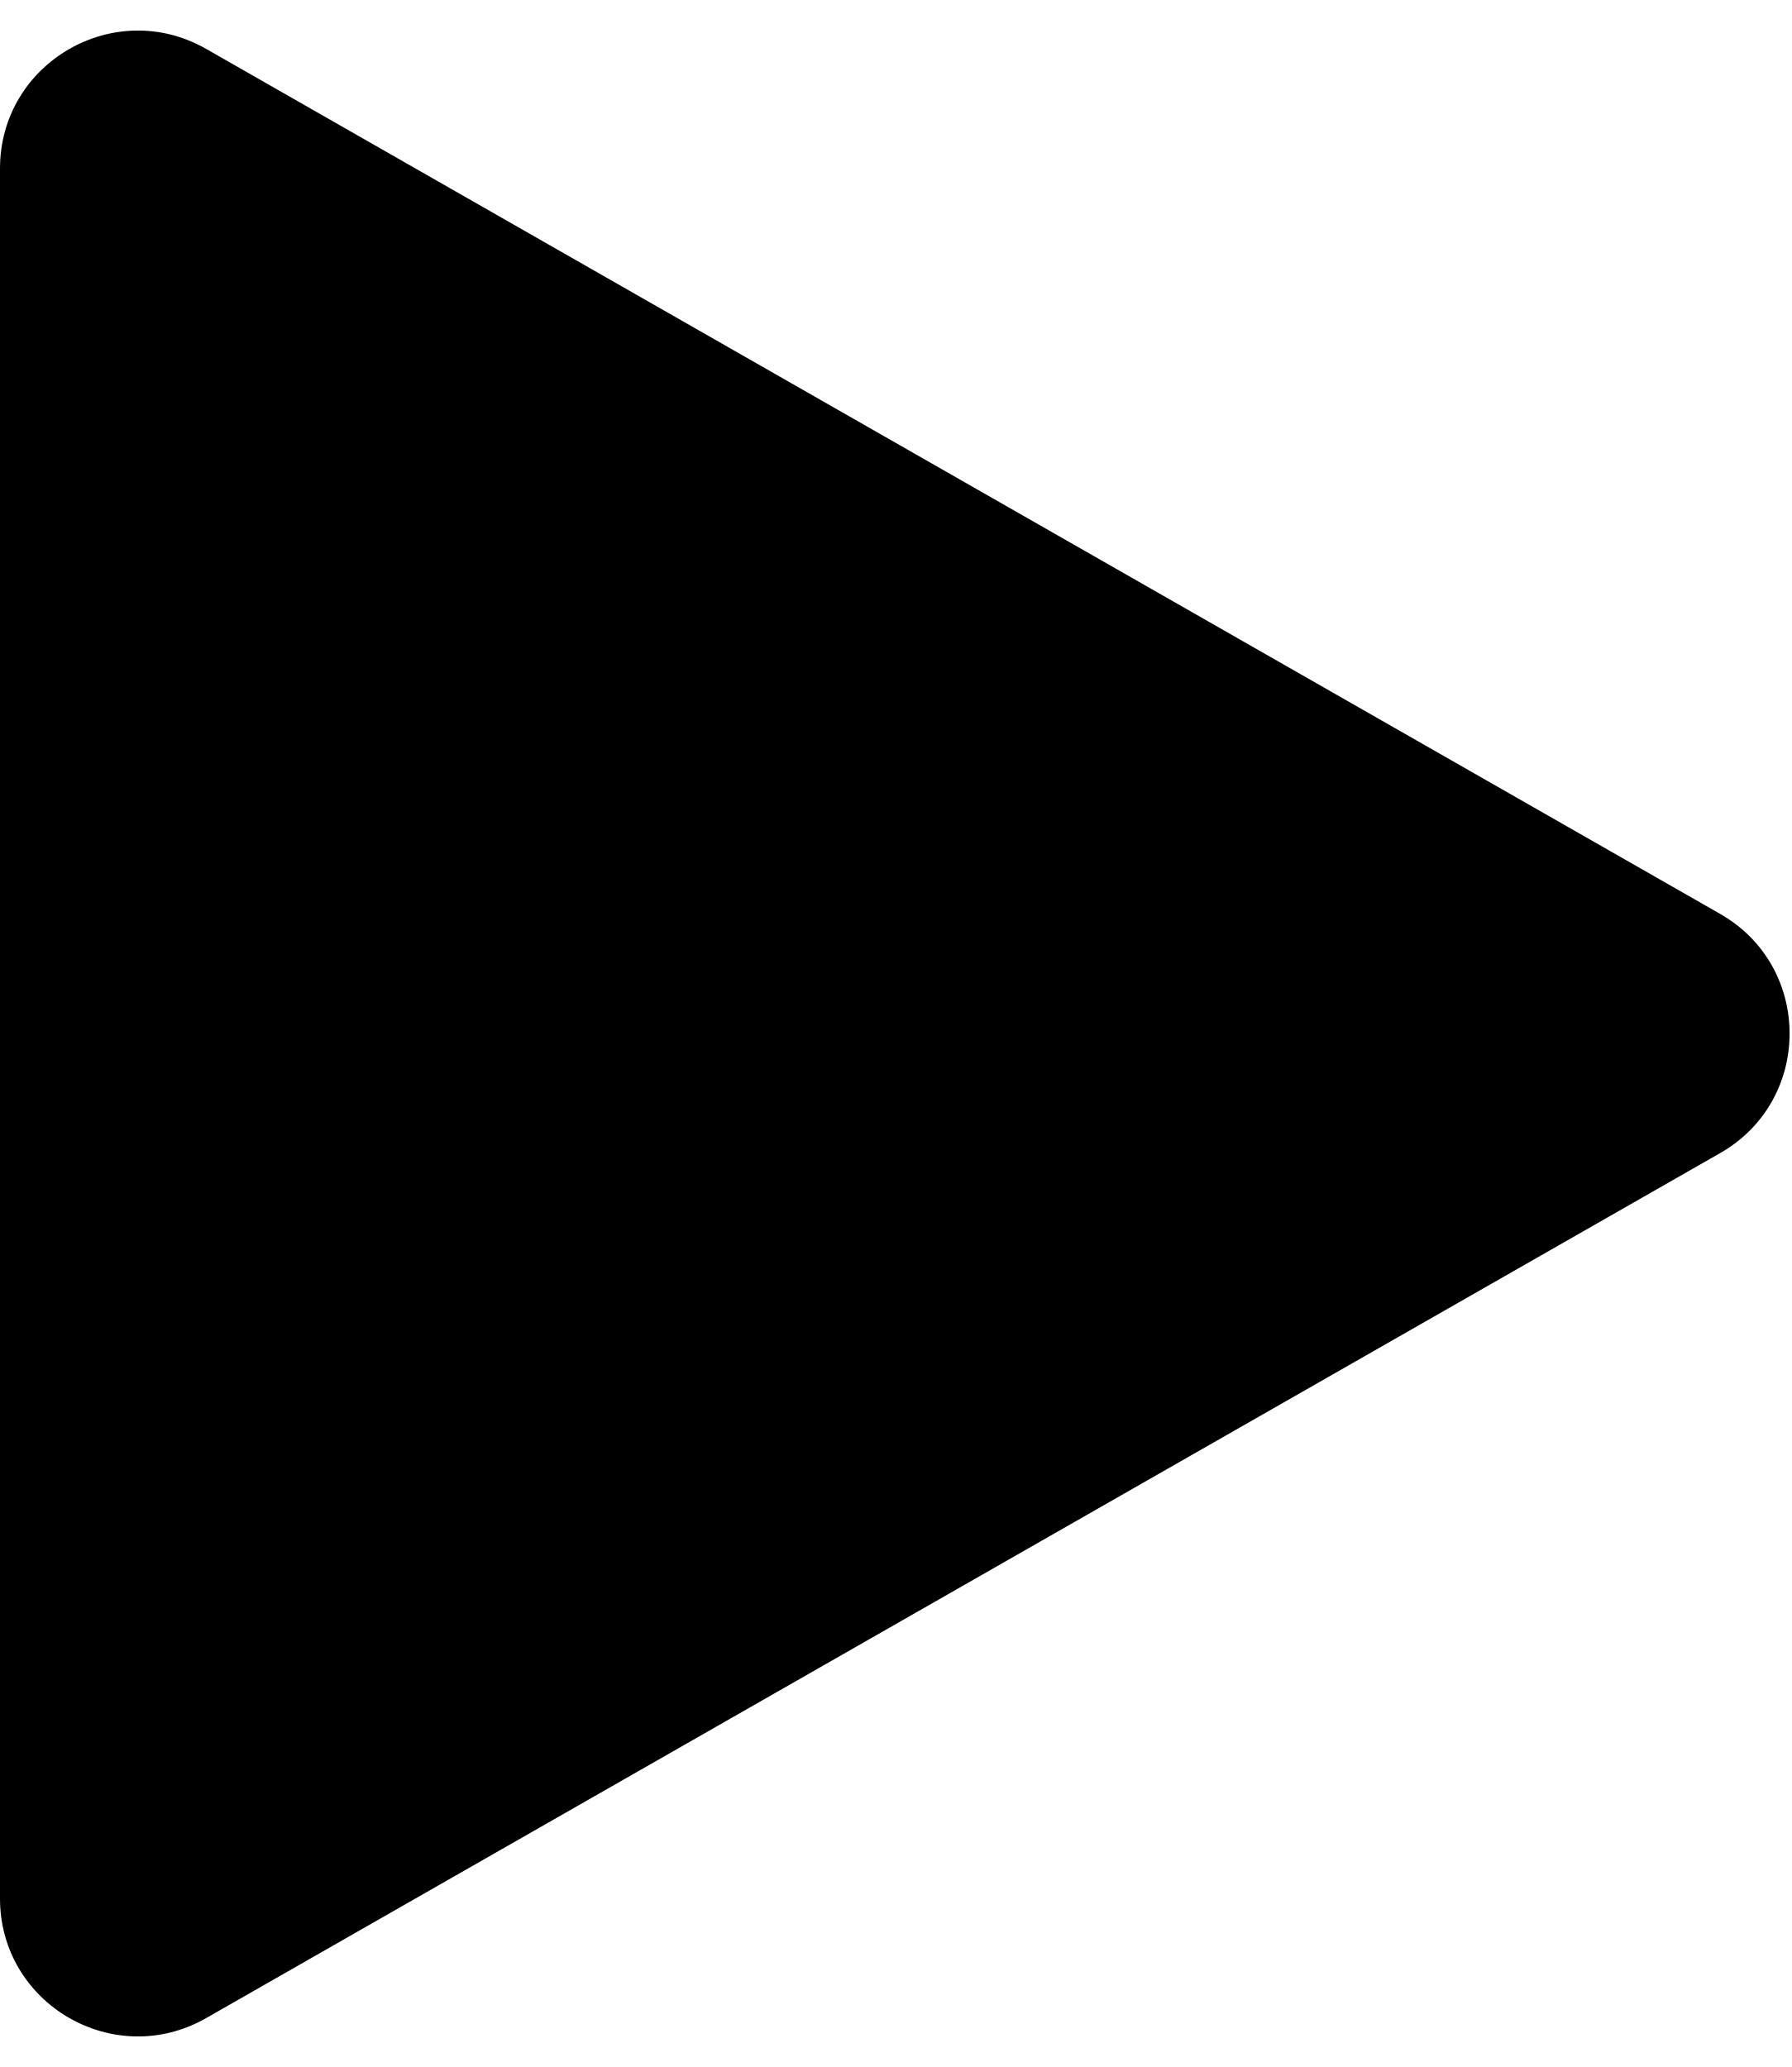
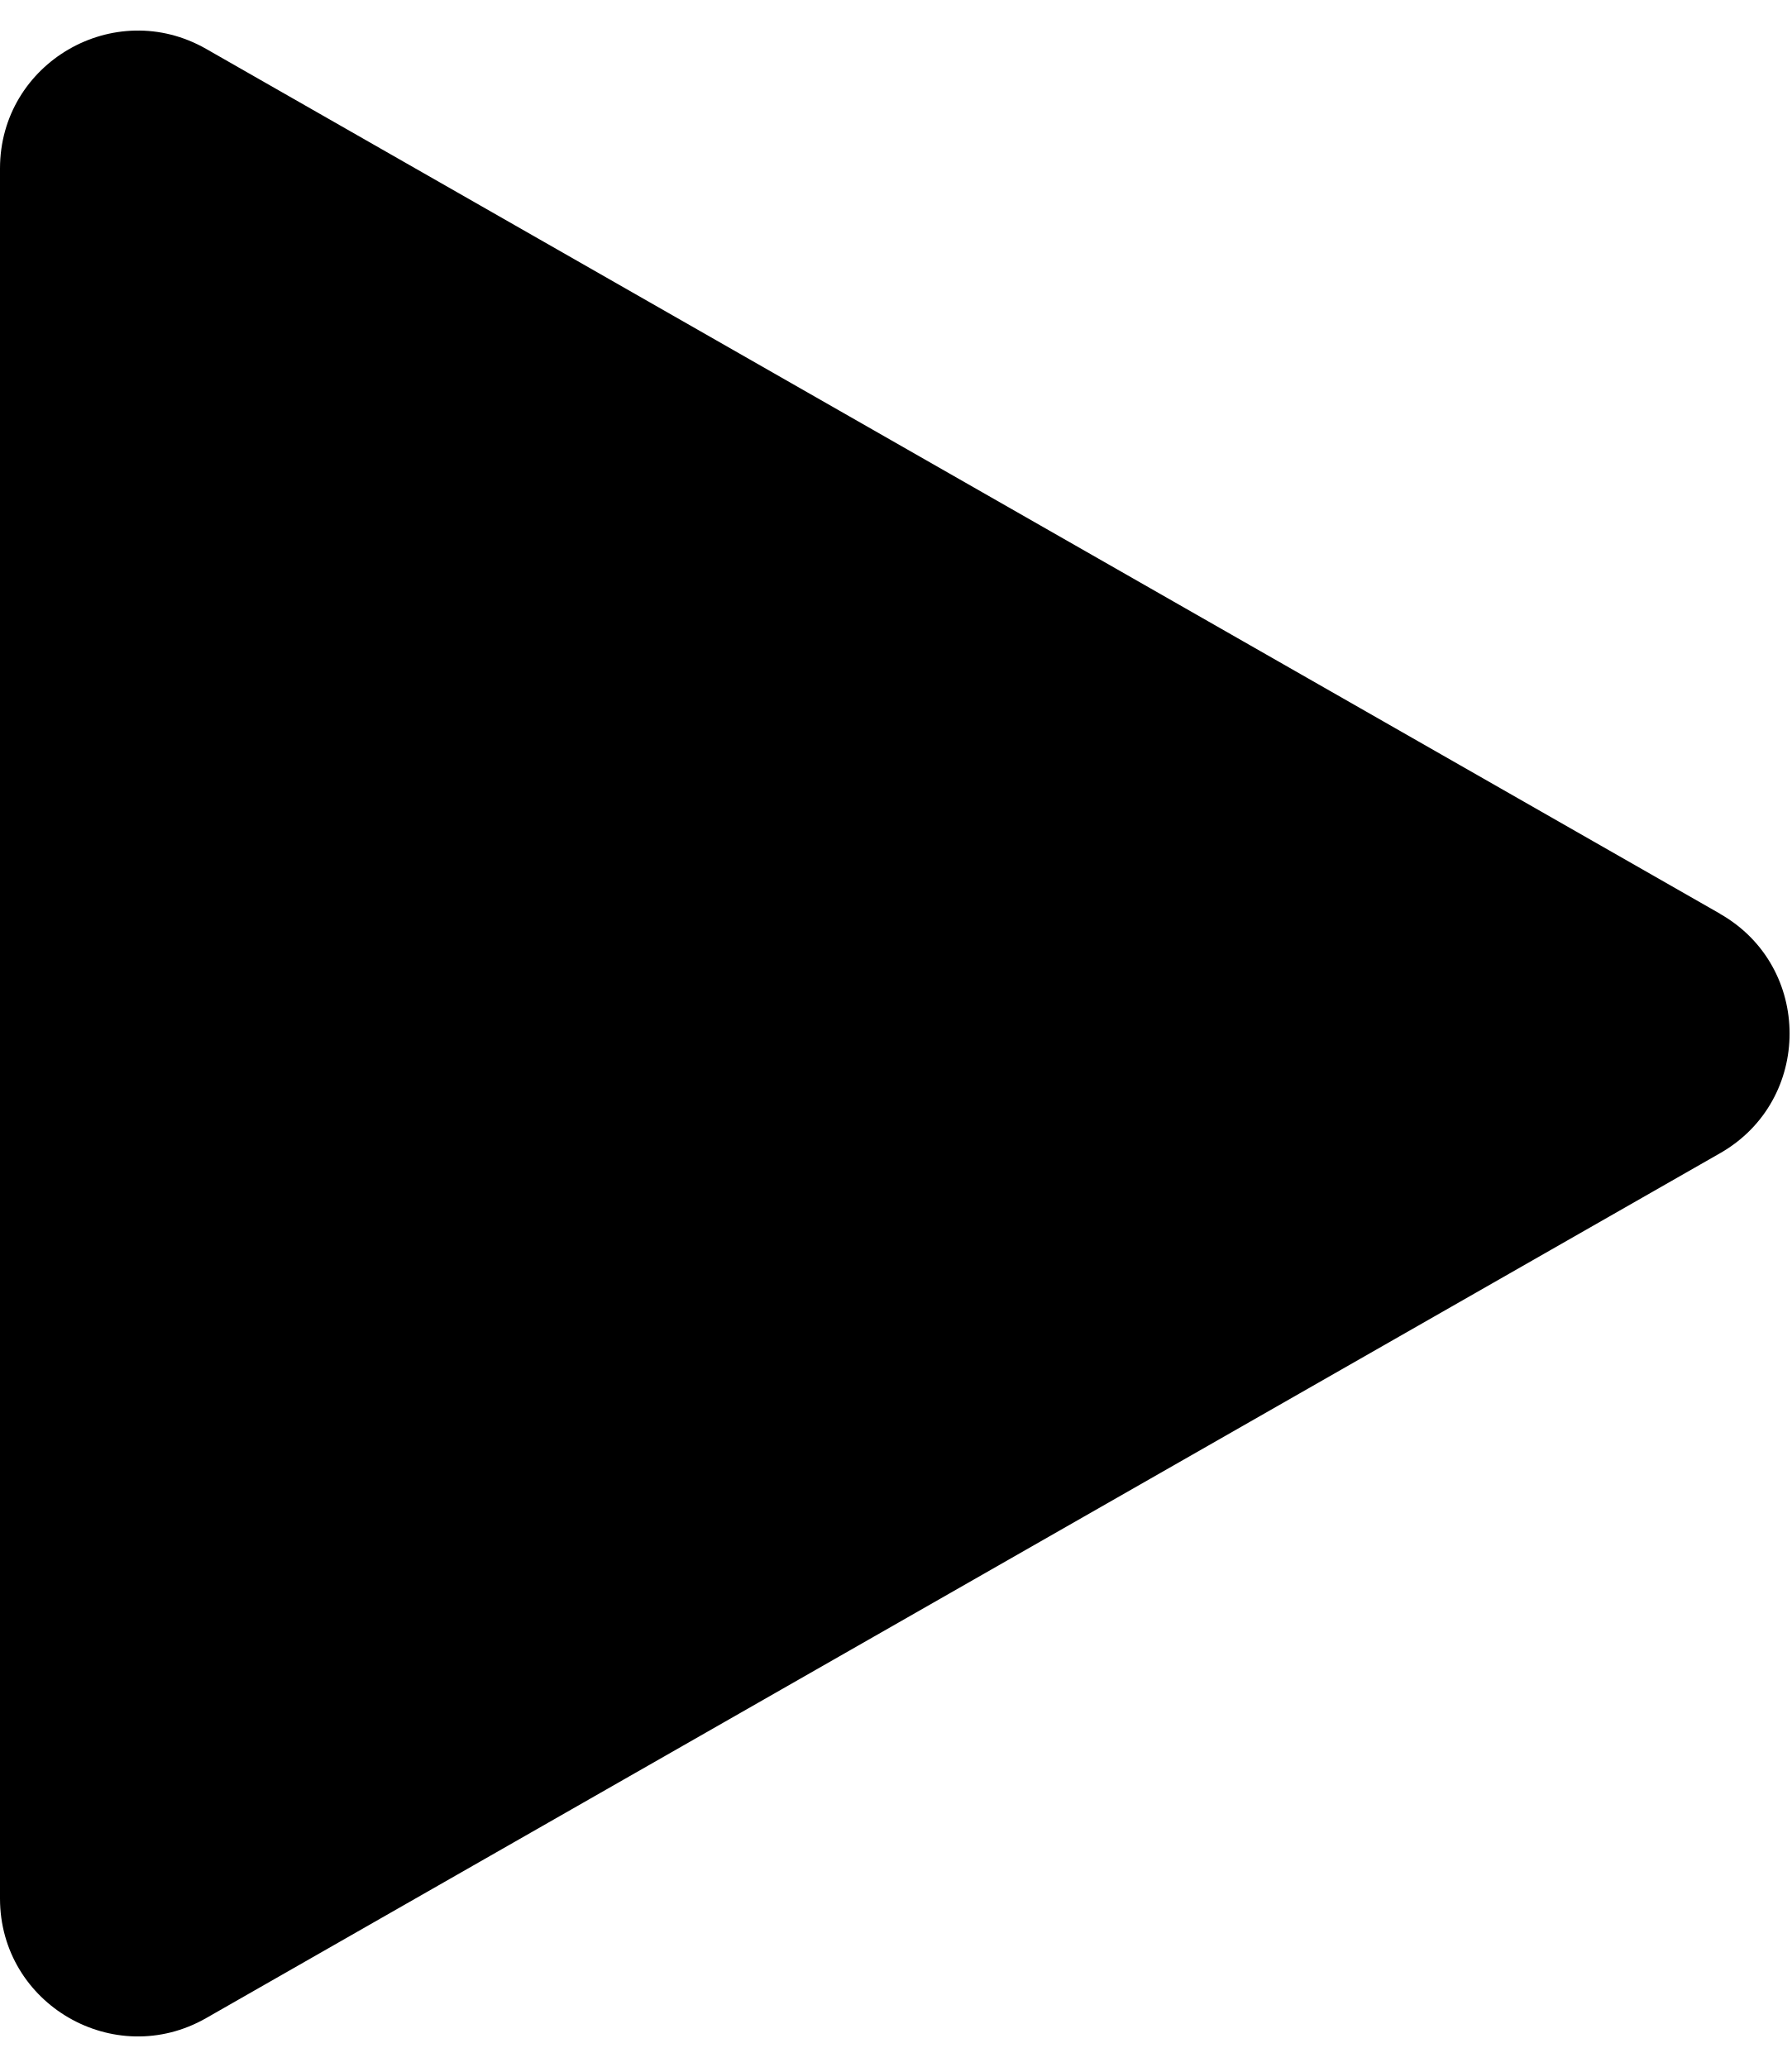
- <svg xmlns="http://www.w3.org/2000/svg" width="26" height="30" viewBox="0 0 26 30">
-   <path d="M24.961 13.264C26.305 14.031 26.305 15.969 24.961 16.736L2.992 29.29C1.659 30.052 -1.31524e-06 29.089 -1.24812e-06 27.554L-1.50645e-07 2.446C-8.352e-08 0.911 1.659 -0.052 2.992 0.71L24.961 13.264Z" />
+ <svg xmlns="http://www.w3.org/2000/svg" width="26" height="30">
+   <path d="M24.961 13.264c1.344.767 1.344 2.705 0 3.473L2.992 29.29C1.66 30.052 0 29.09 0 27.554V2.446C0 .911 1.659-.052 2.992.71l21.97 12.553z" />
</svg>
